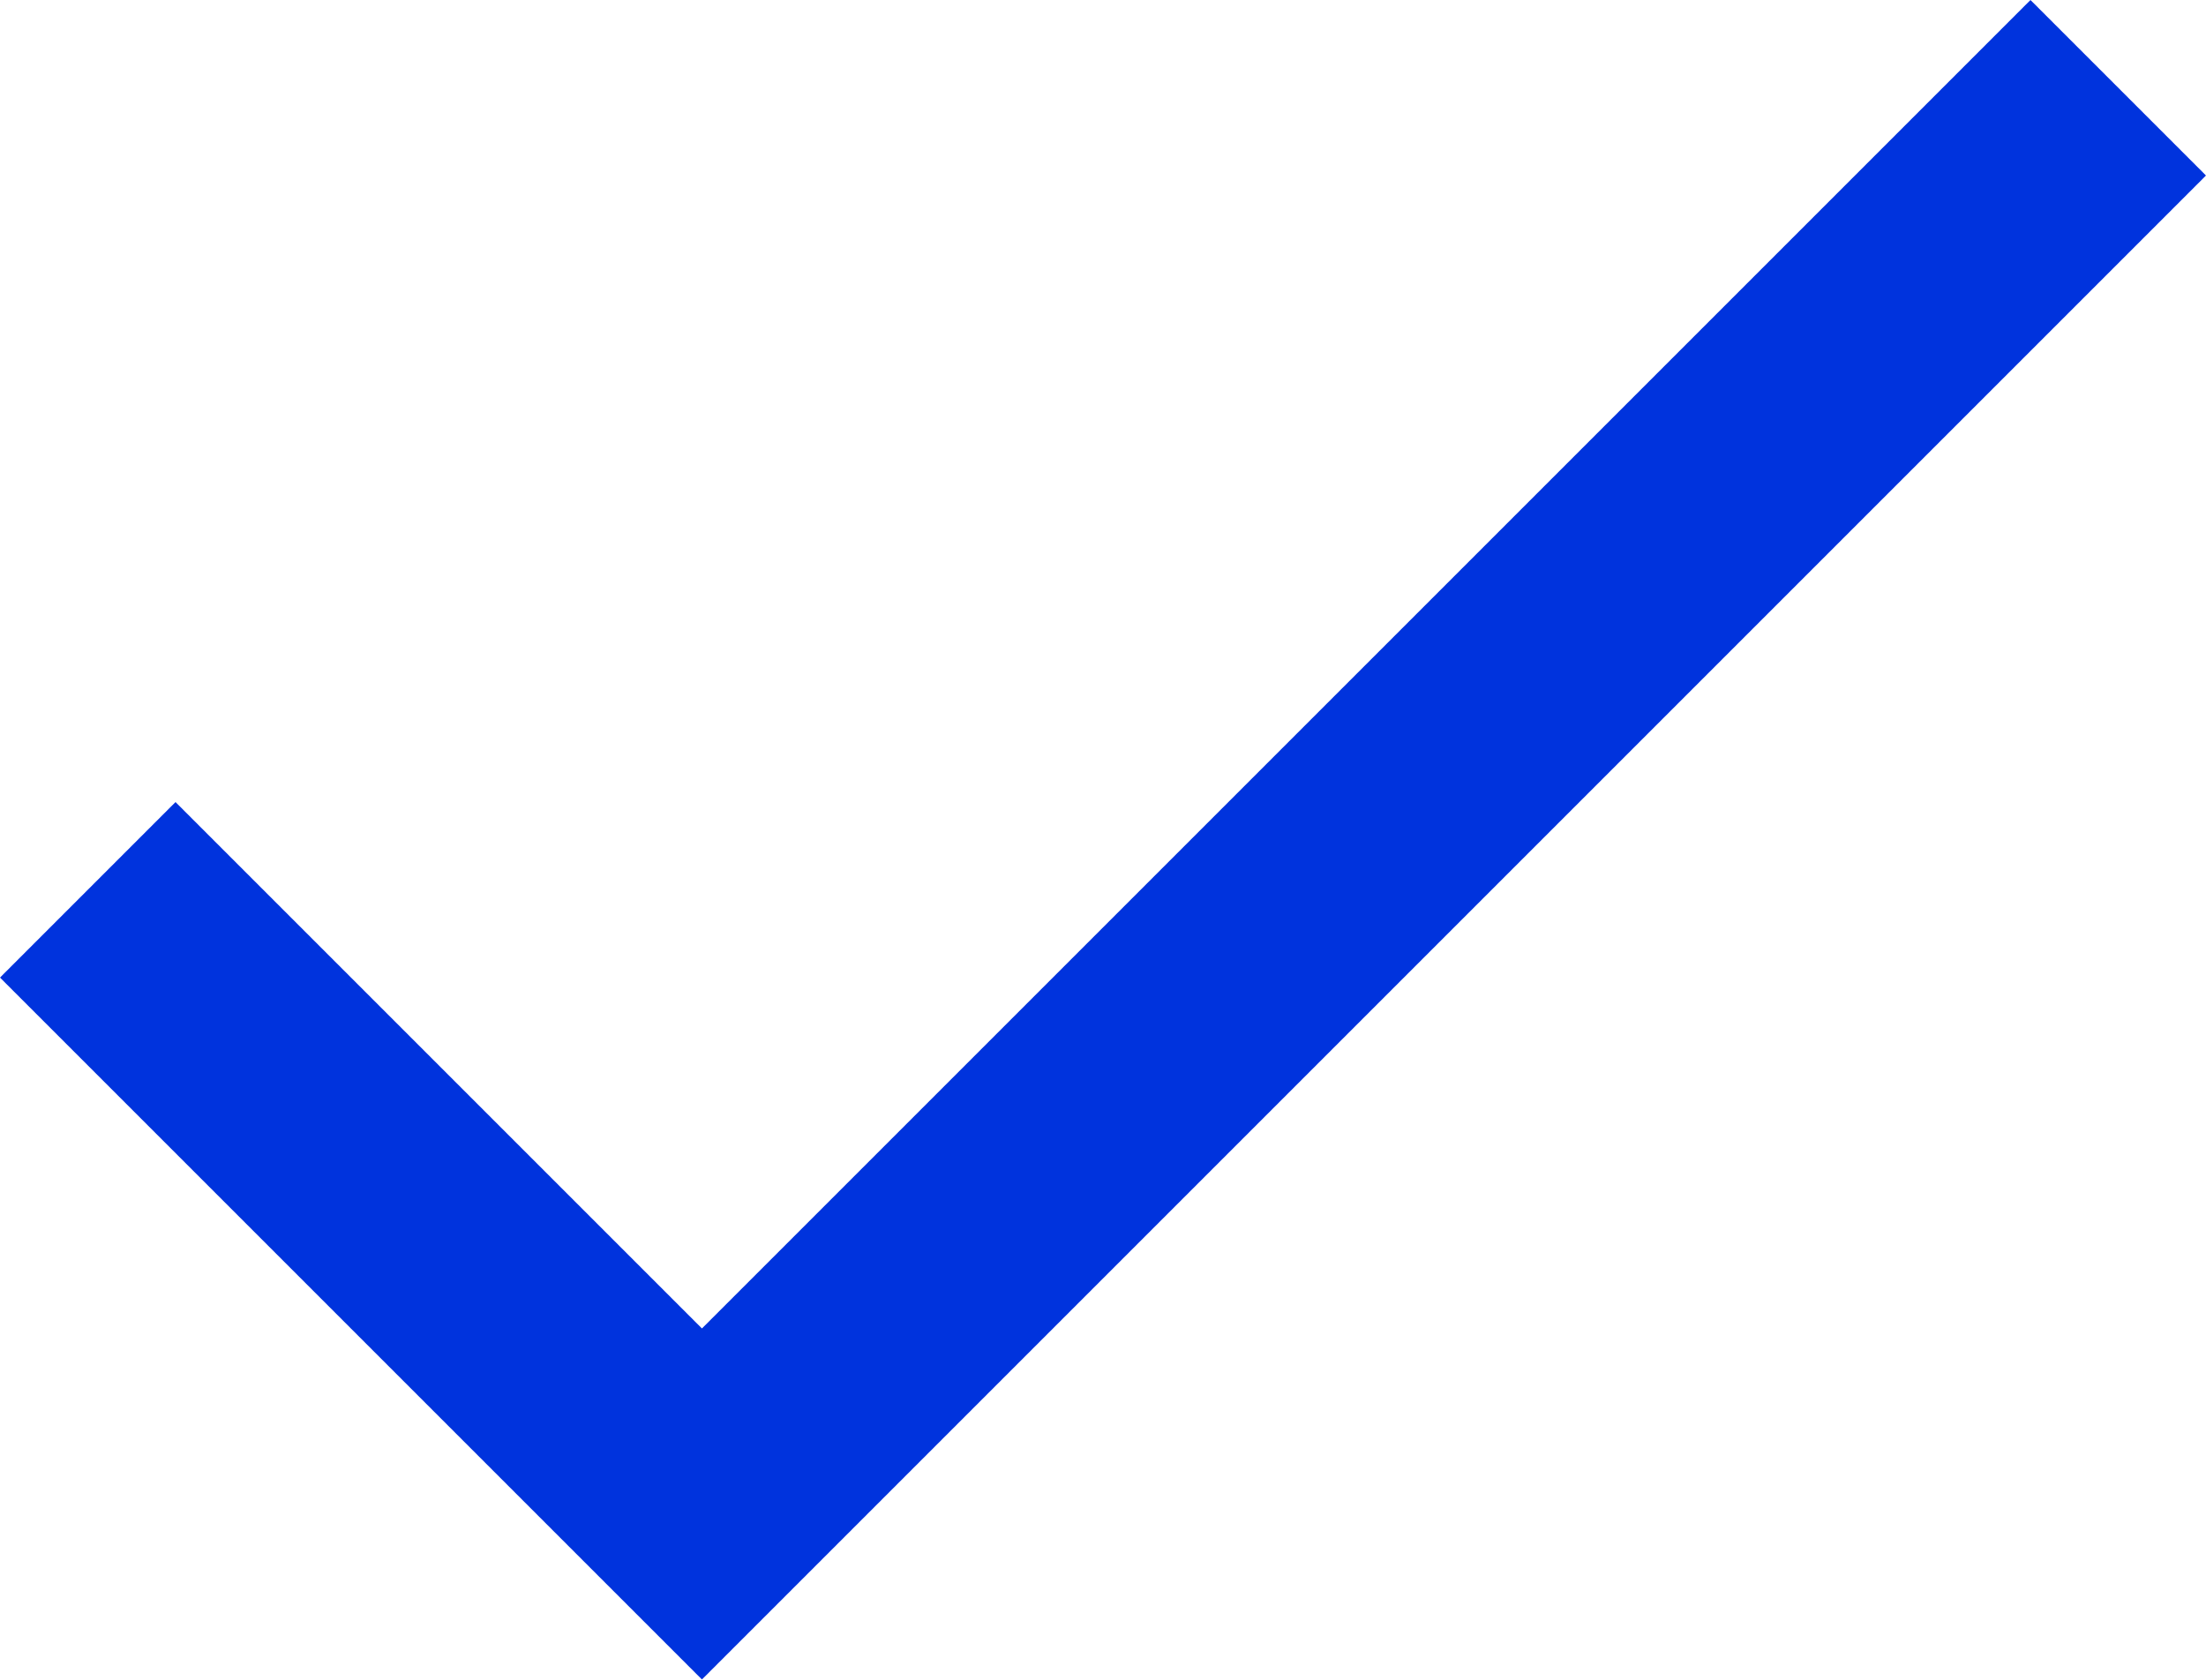
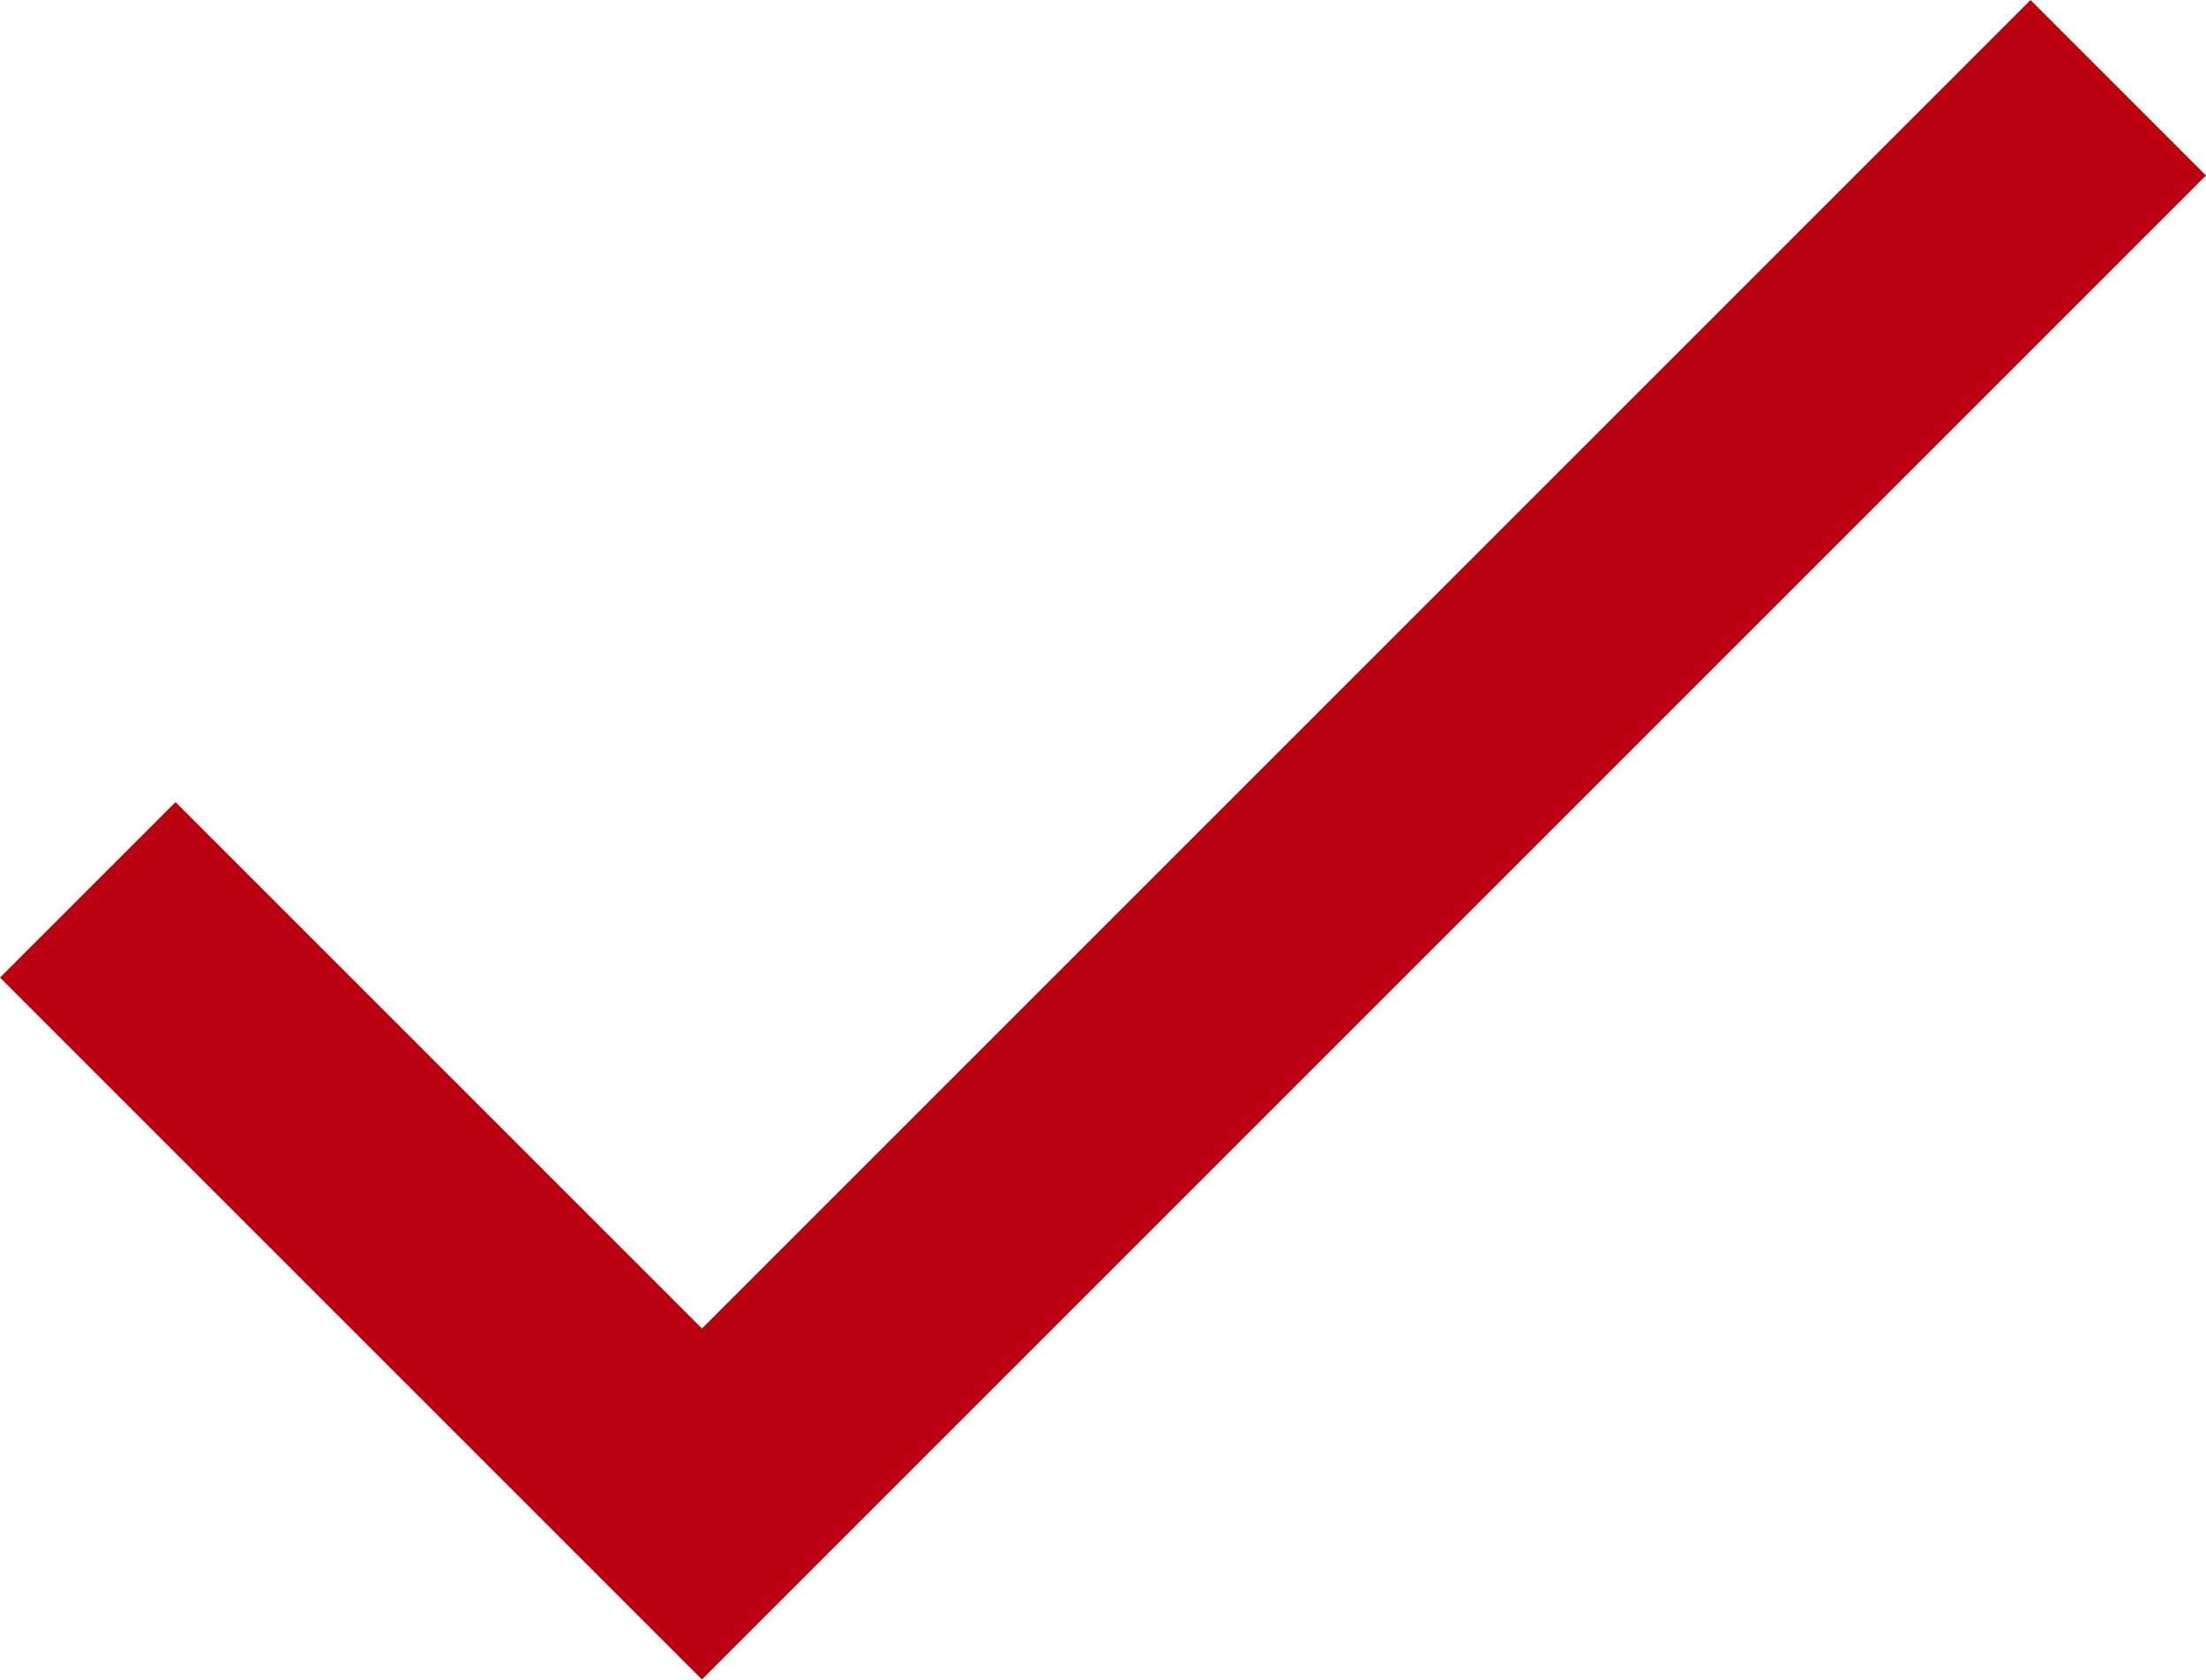
<svg xmlns="http://www.w3.org/2000/svg" width="14.667" height="11.167" viewBox="0 0 14.667 11.167">
-   <path d="M8.067,14.433l-3.5-3.5L3.4,12.1l4.667,4.667,10-10L16.9,5.6Z" transform="translate(-3.4 -5.6)" fill="#03d" />
+   <path d="M8.067,14.433l-3.5-3.5L3.4,12.1l4.667,4.667,10-10L16.9,5.6Z" transform="translate(-3.4 -5.6)" fill="#b01" />
</svg>
